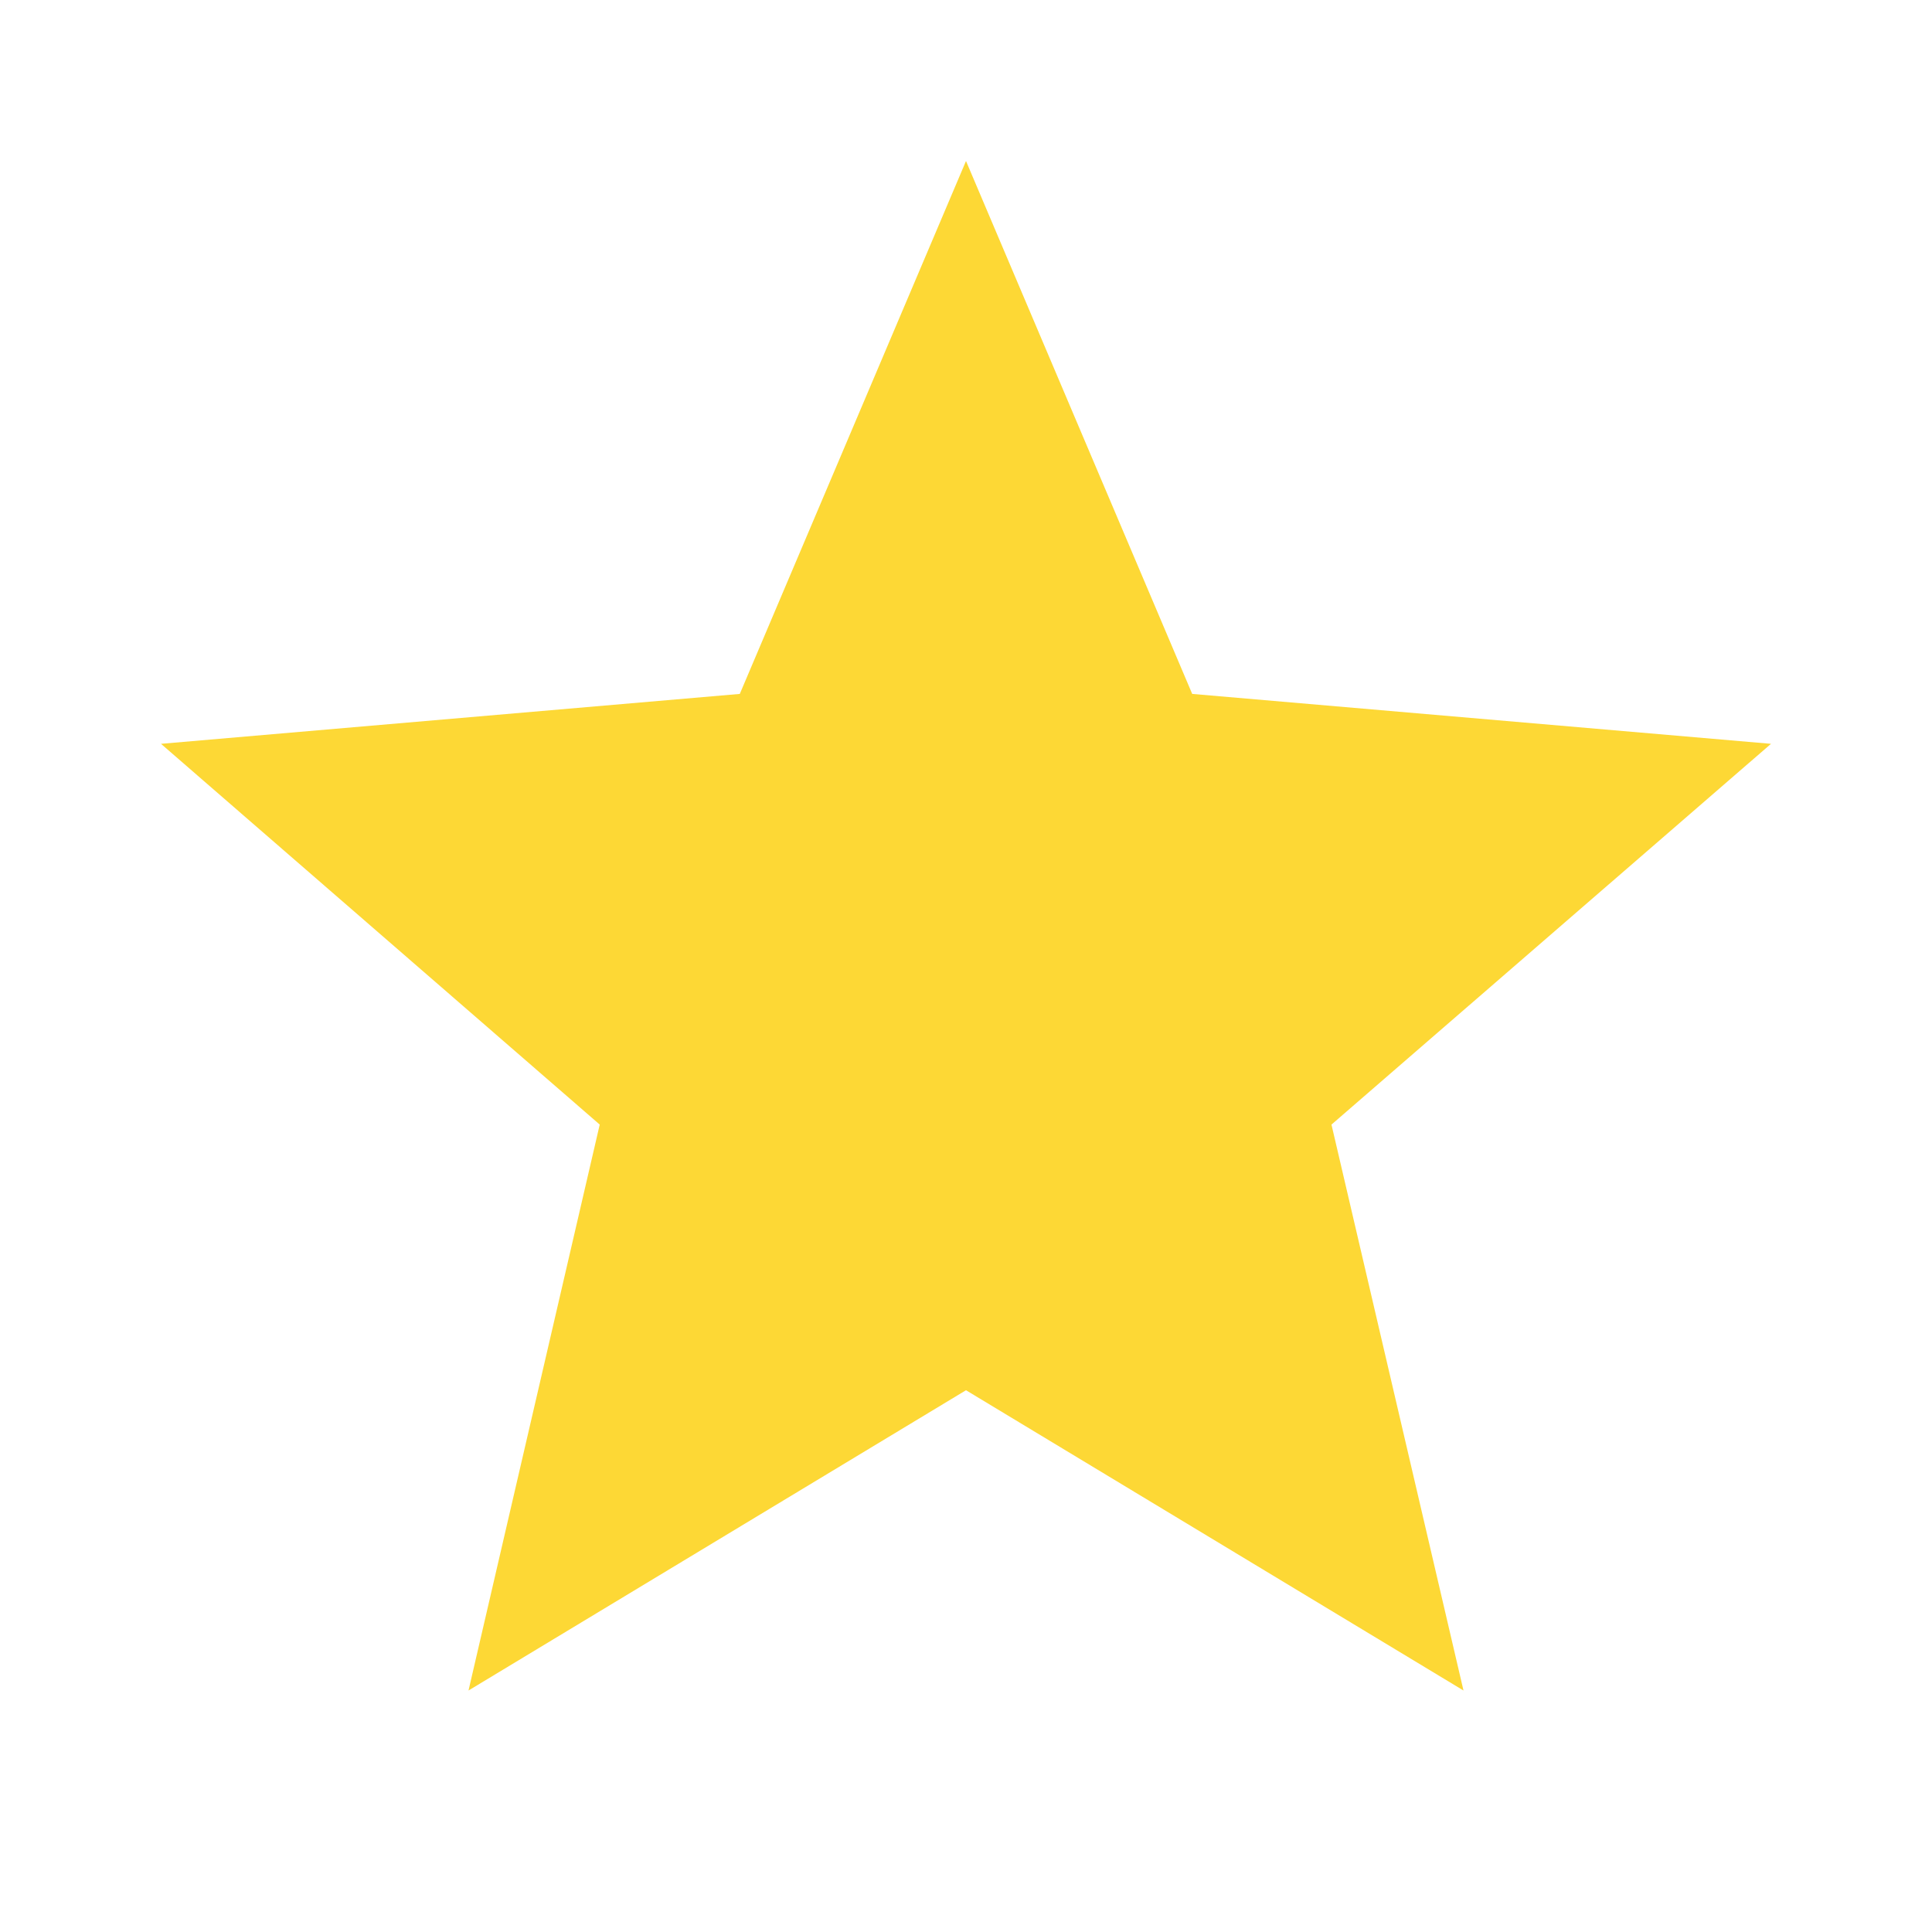
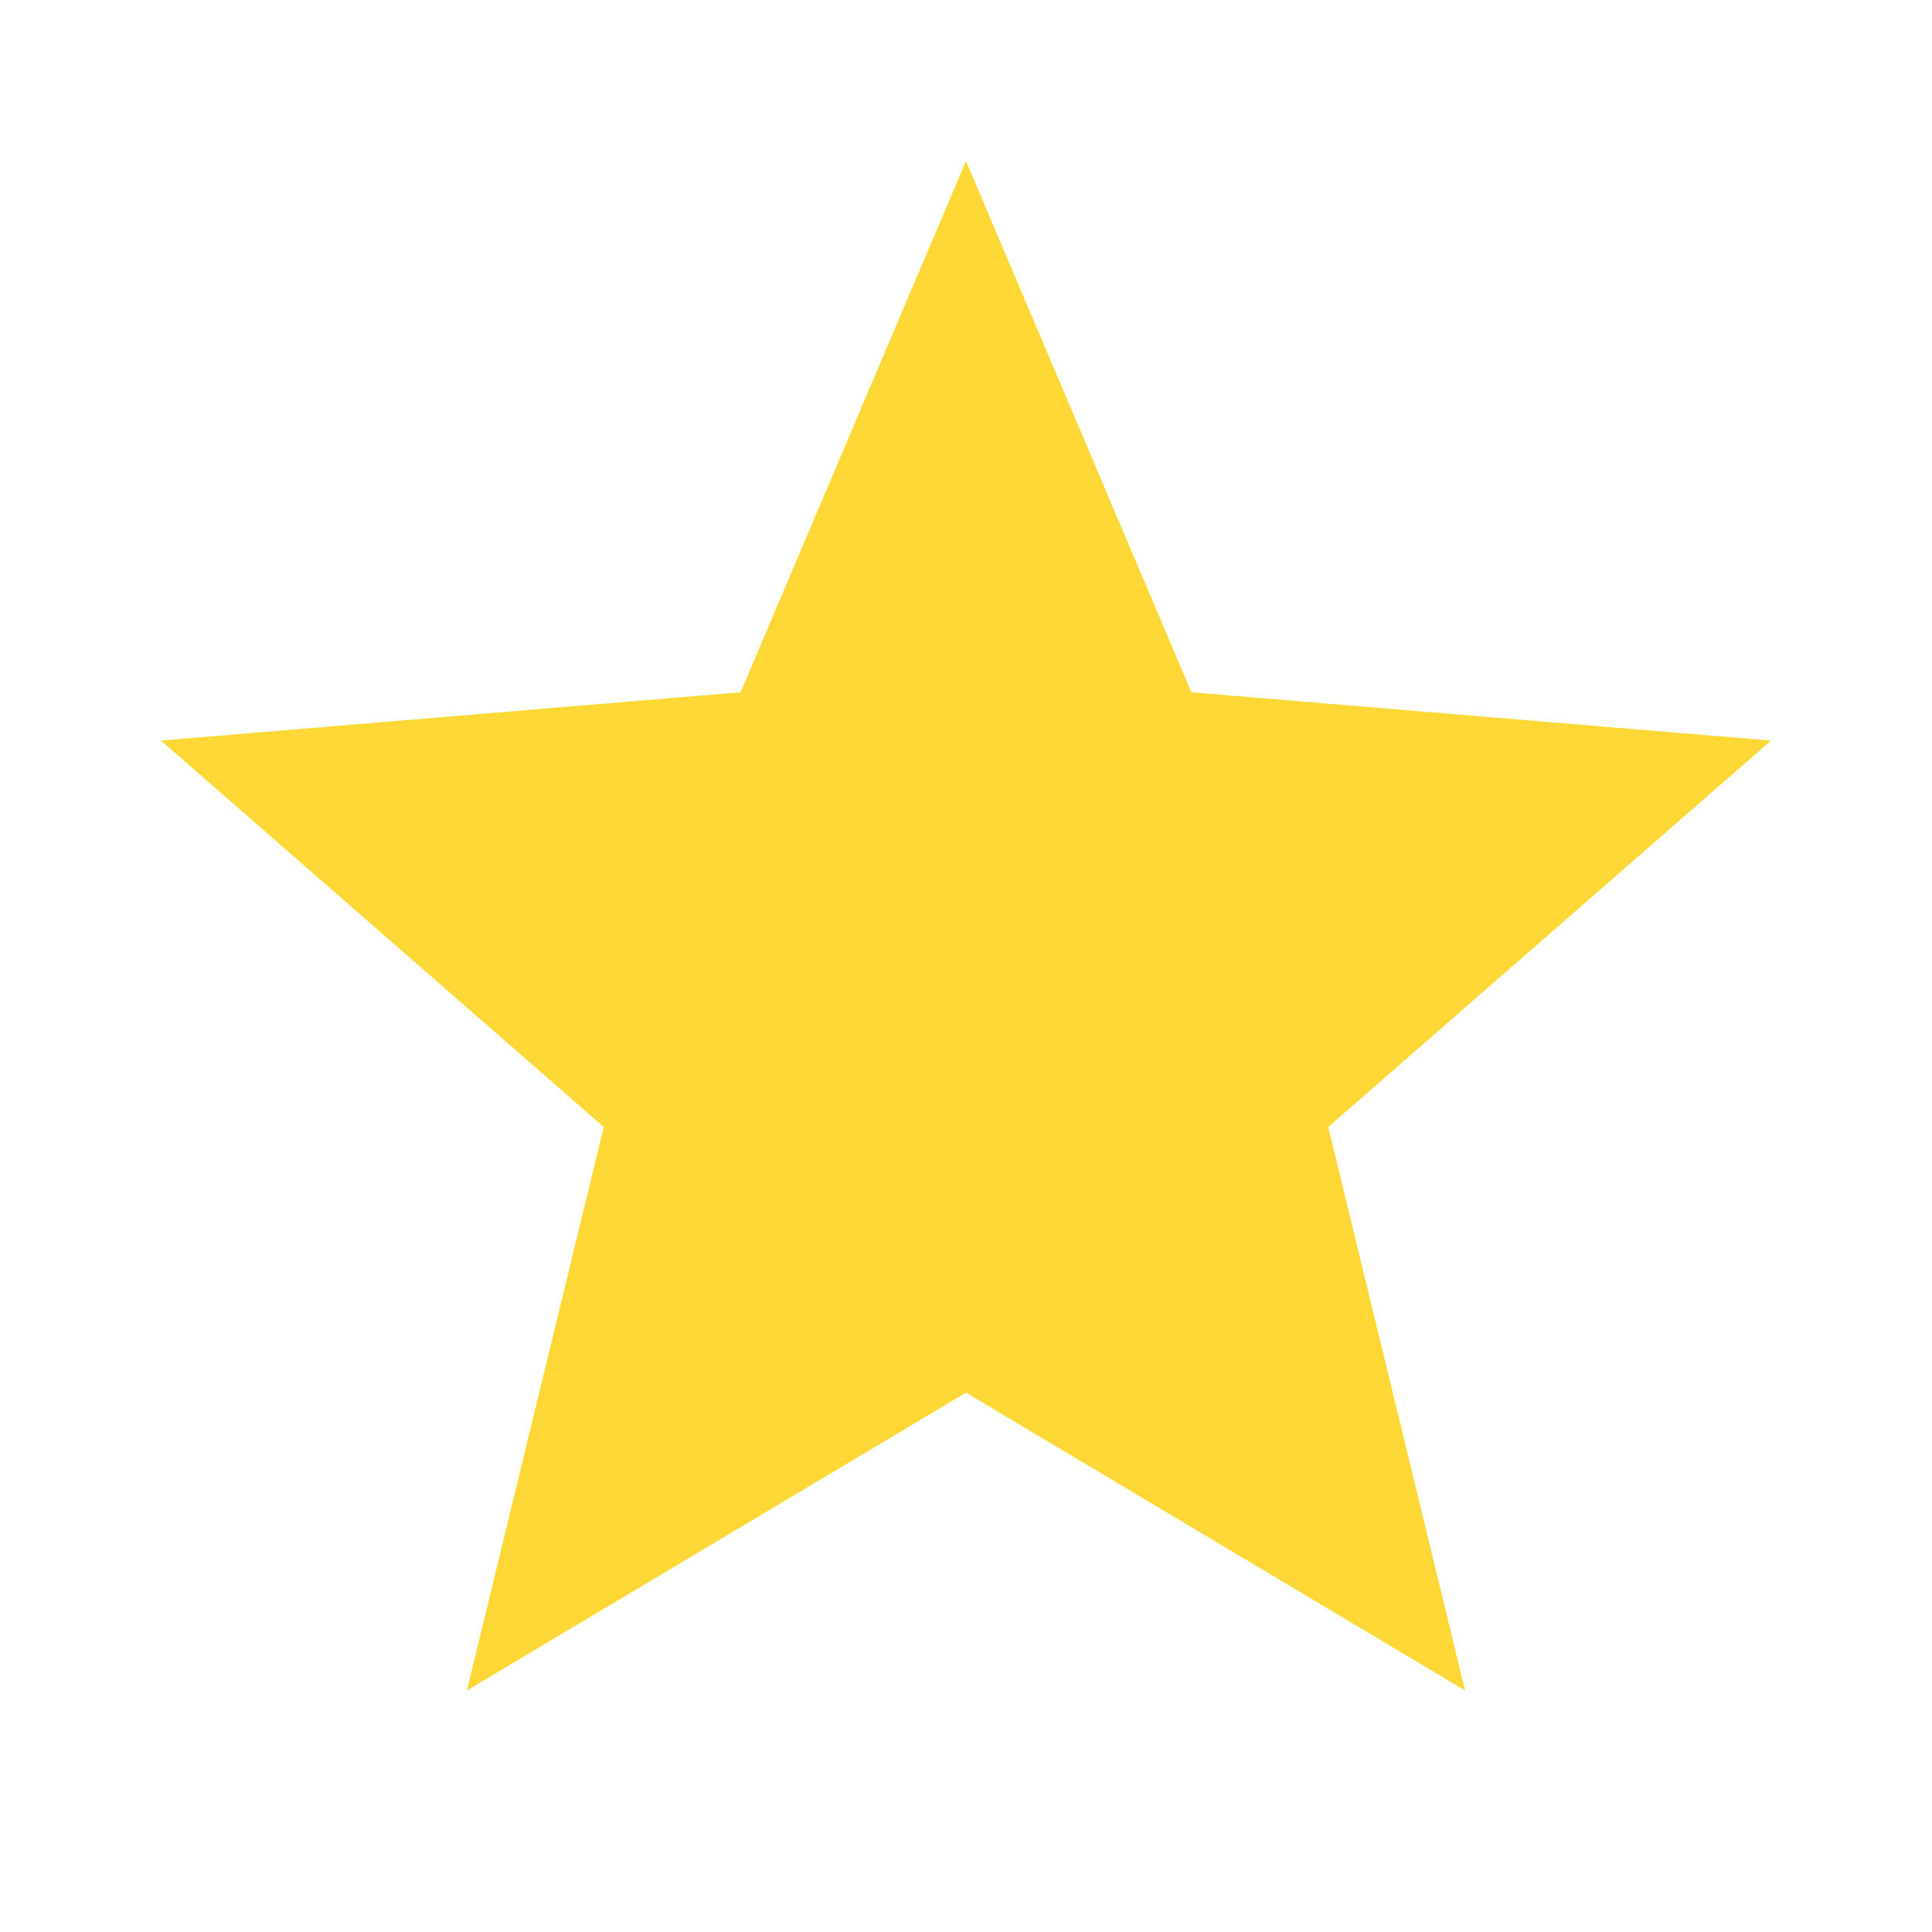
<svg xmlns="http://www.w3.org/2000/svg" version="1.1" width="24" height="24" viewBox="0 0 24 24">
-   <path fill="#fdd835" d="M12,17.27L18.18,21L16.54,13.97L22,9.24L14.81,8.62L12,2L9.19,8.62L2,9.24L7.45,13.97L5.82,21L12,17.27Z" />
+   <path fill="#fdd835" d="M12 17.3L18.2 21 16.5 14 22 9.2 14.8 8.6 12 2 9.2 8.6 2 9.2 7.5 14 5.8 21 12 17.3Z" />
</svg>
